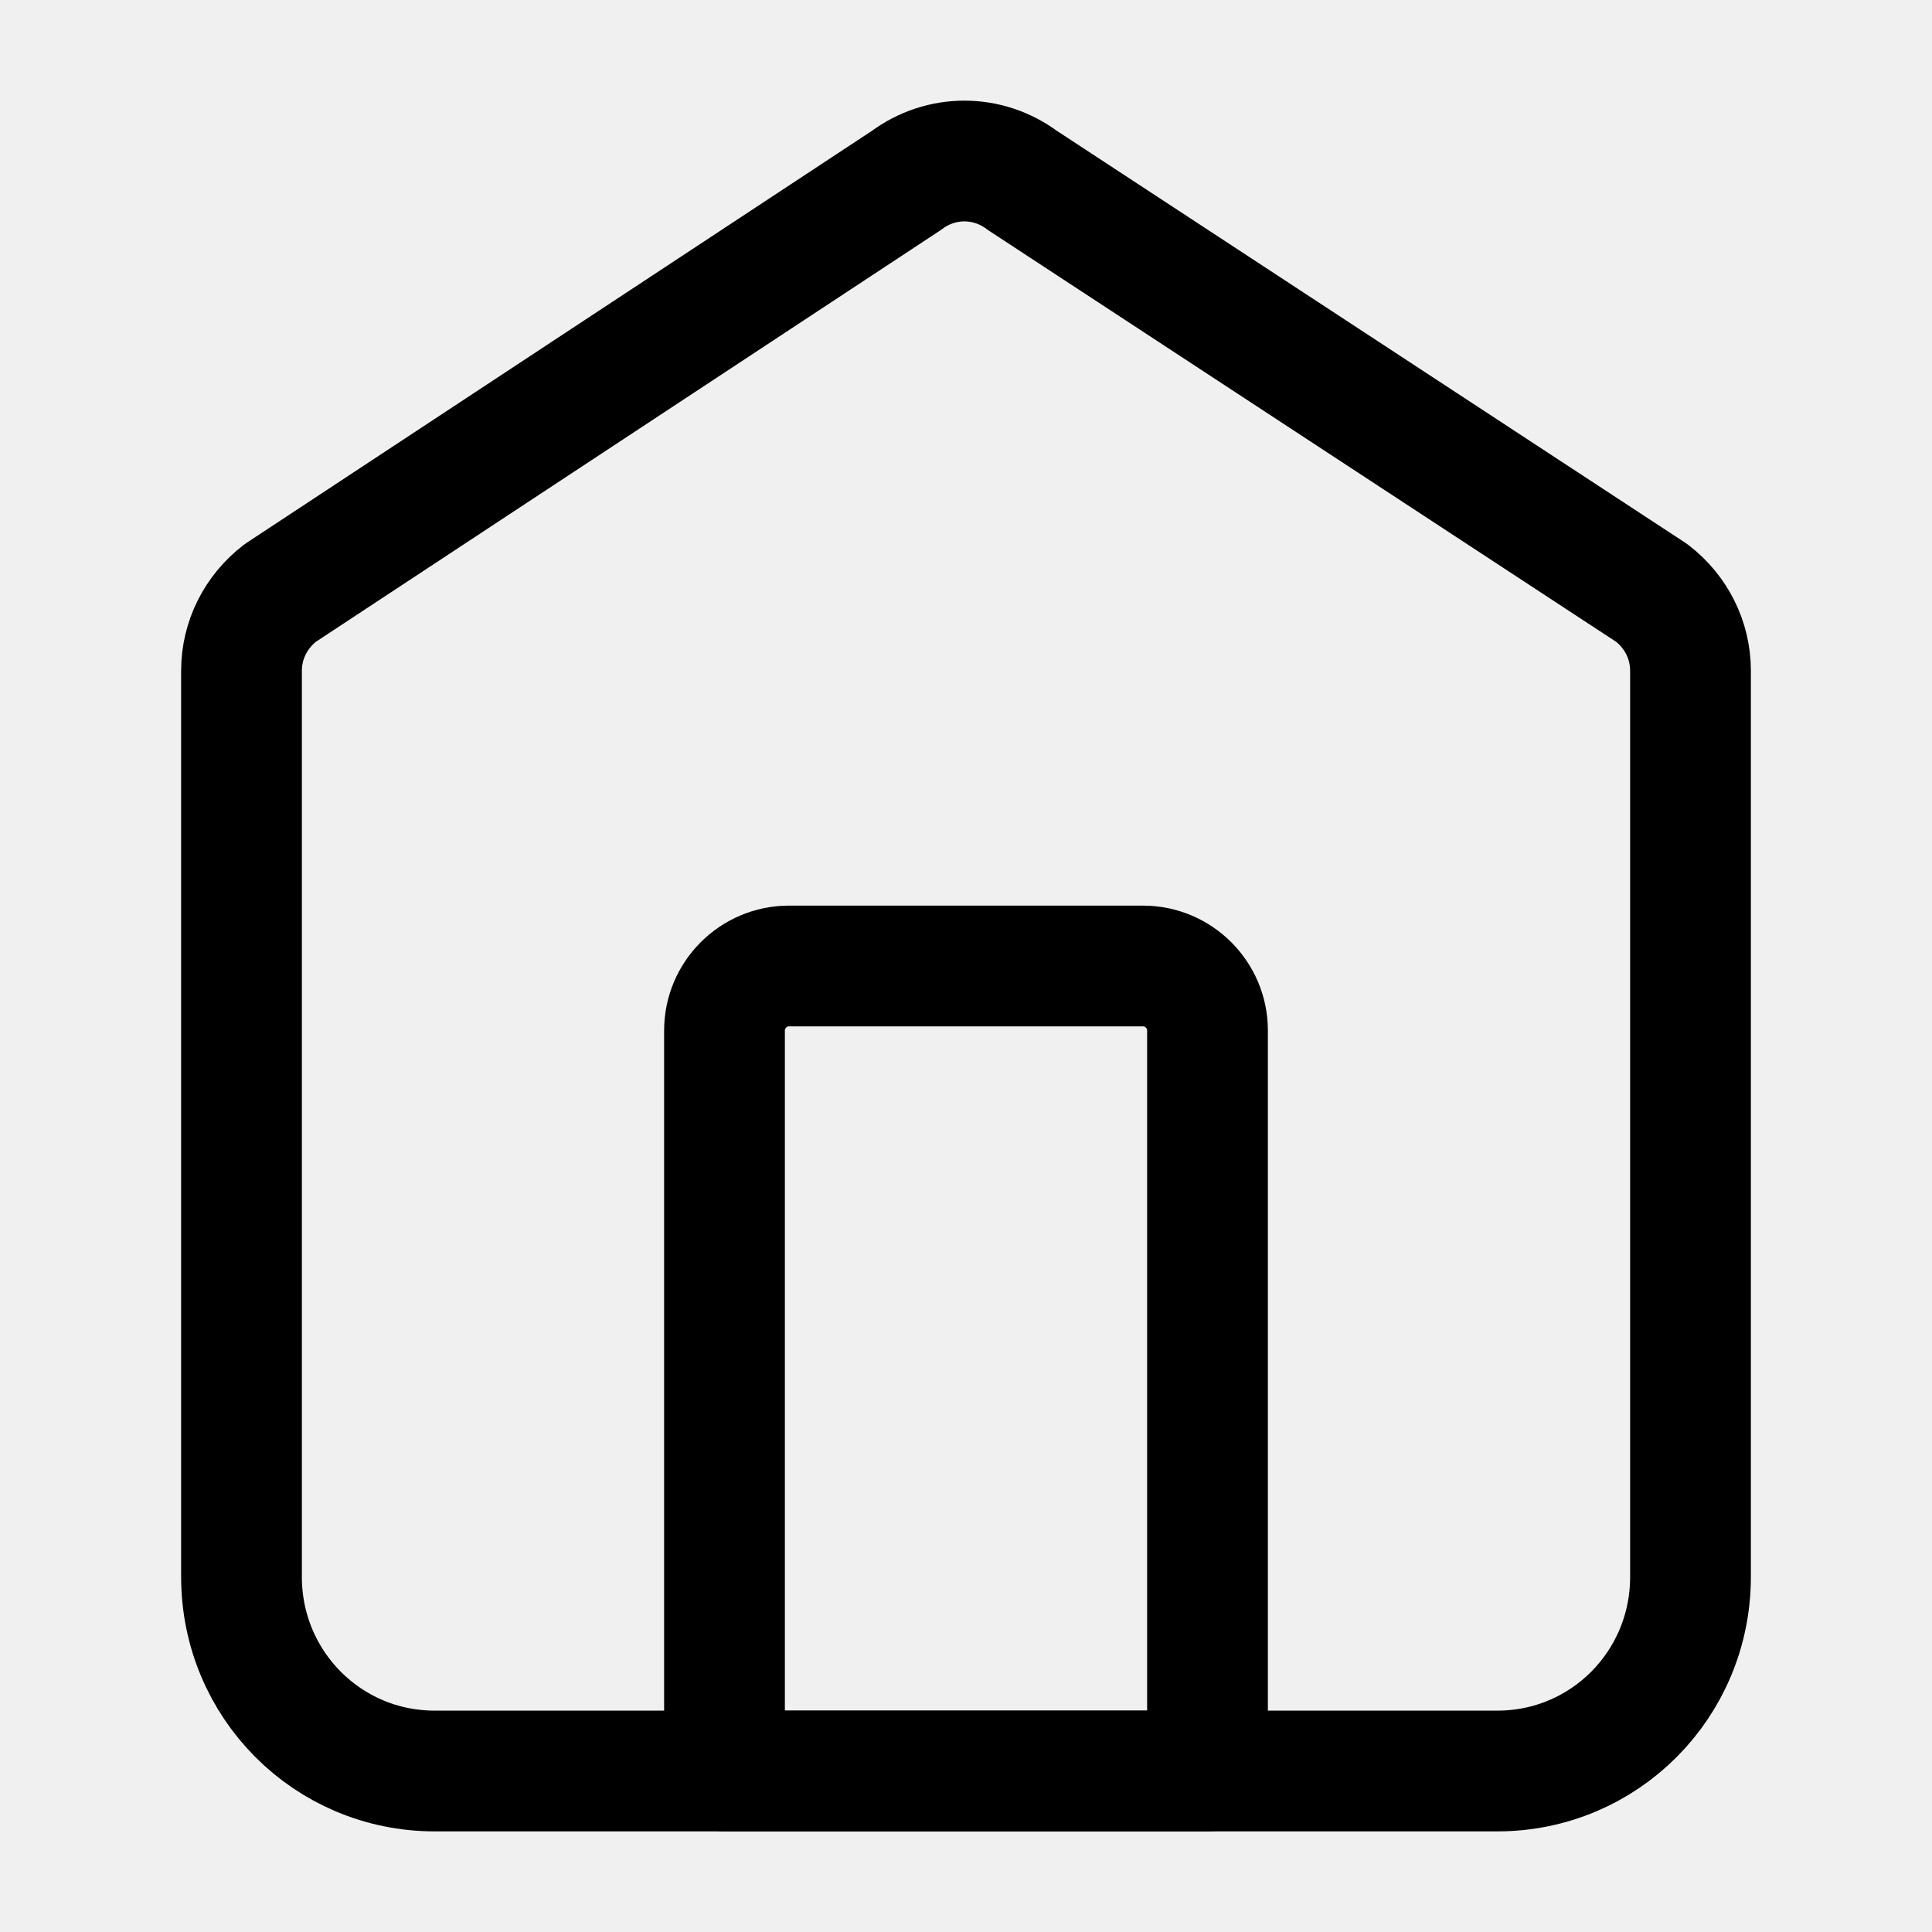
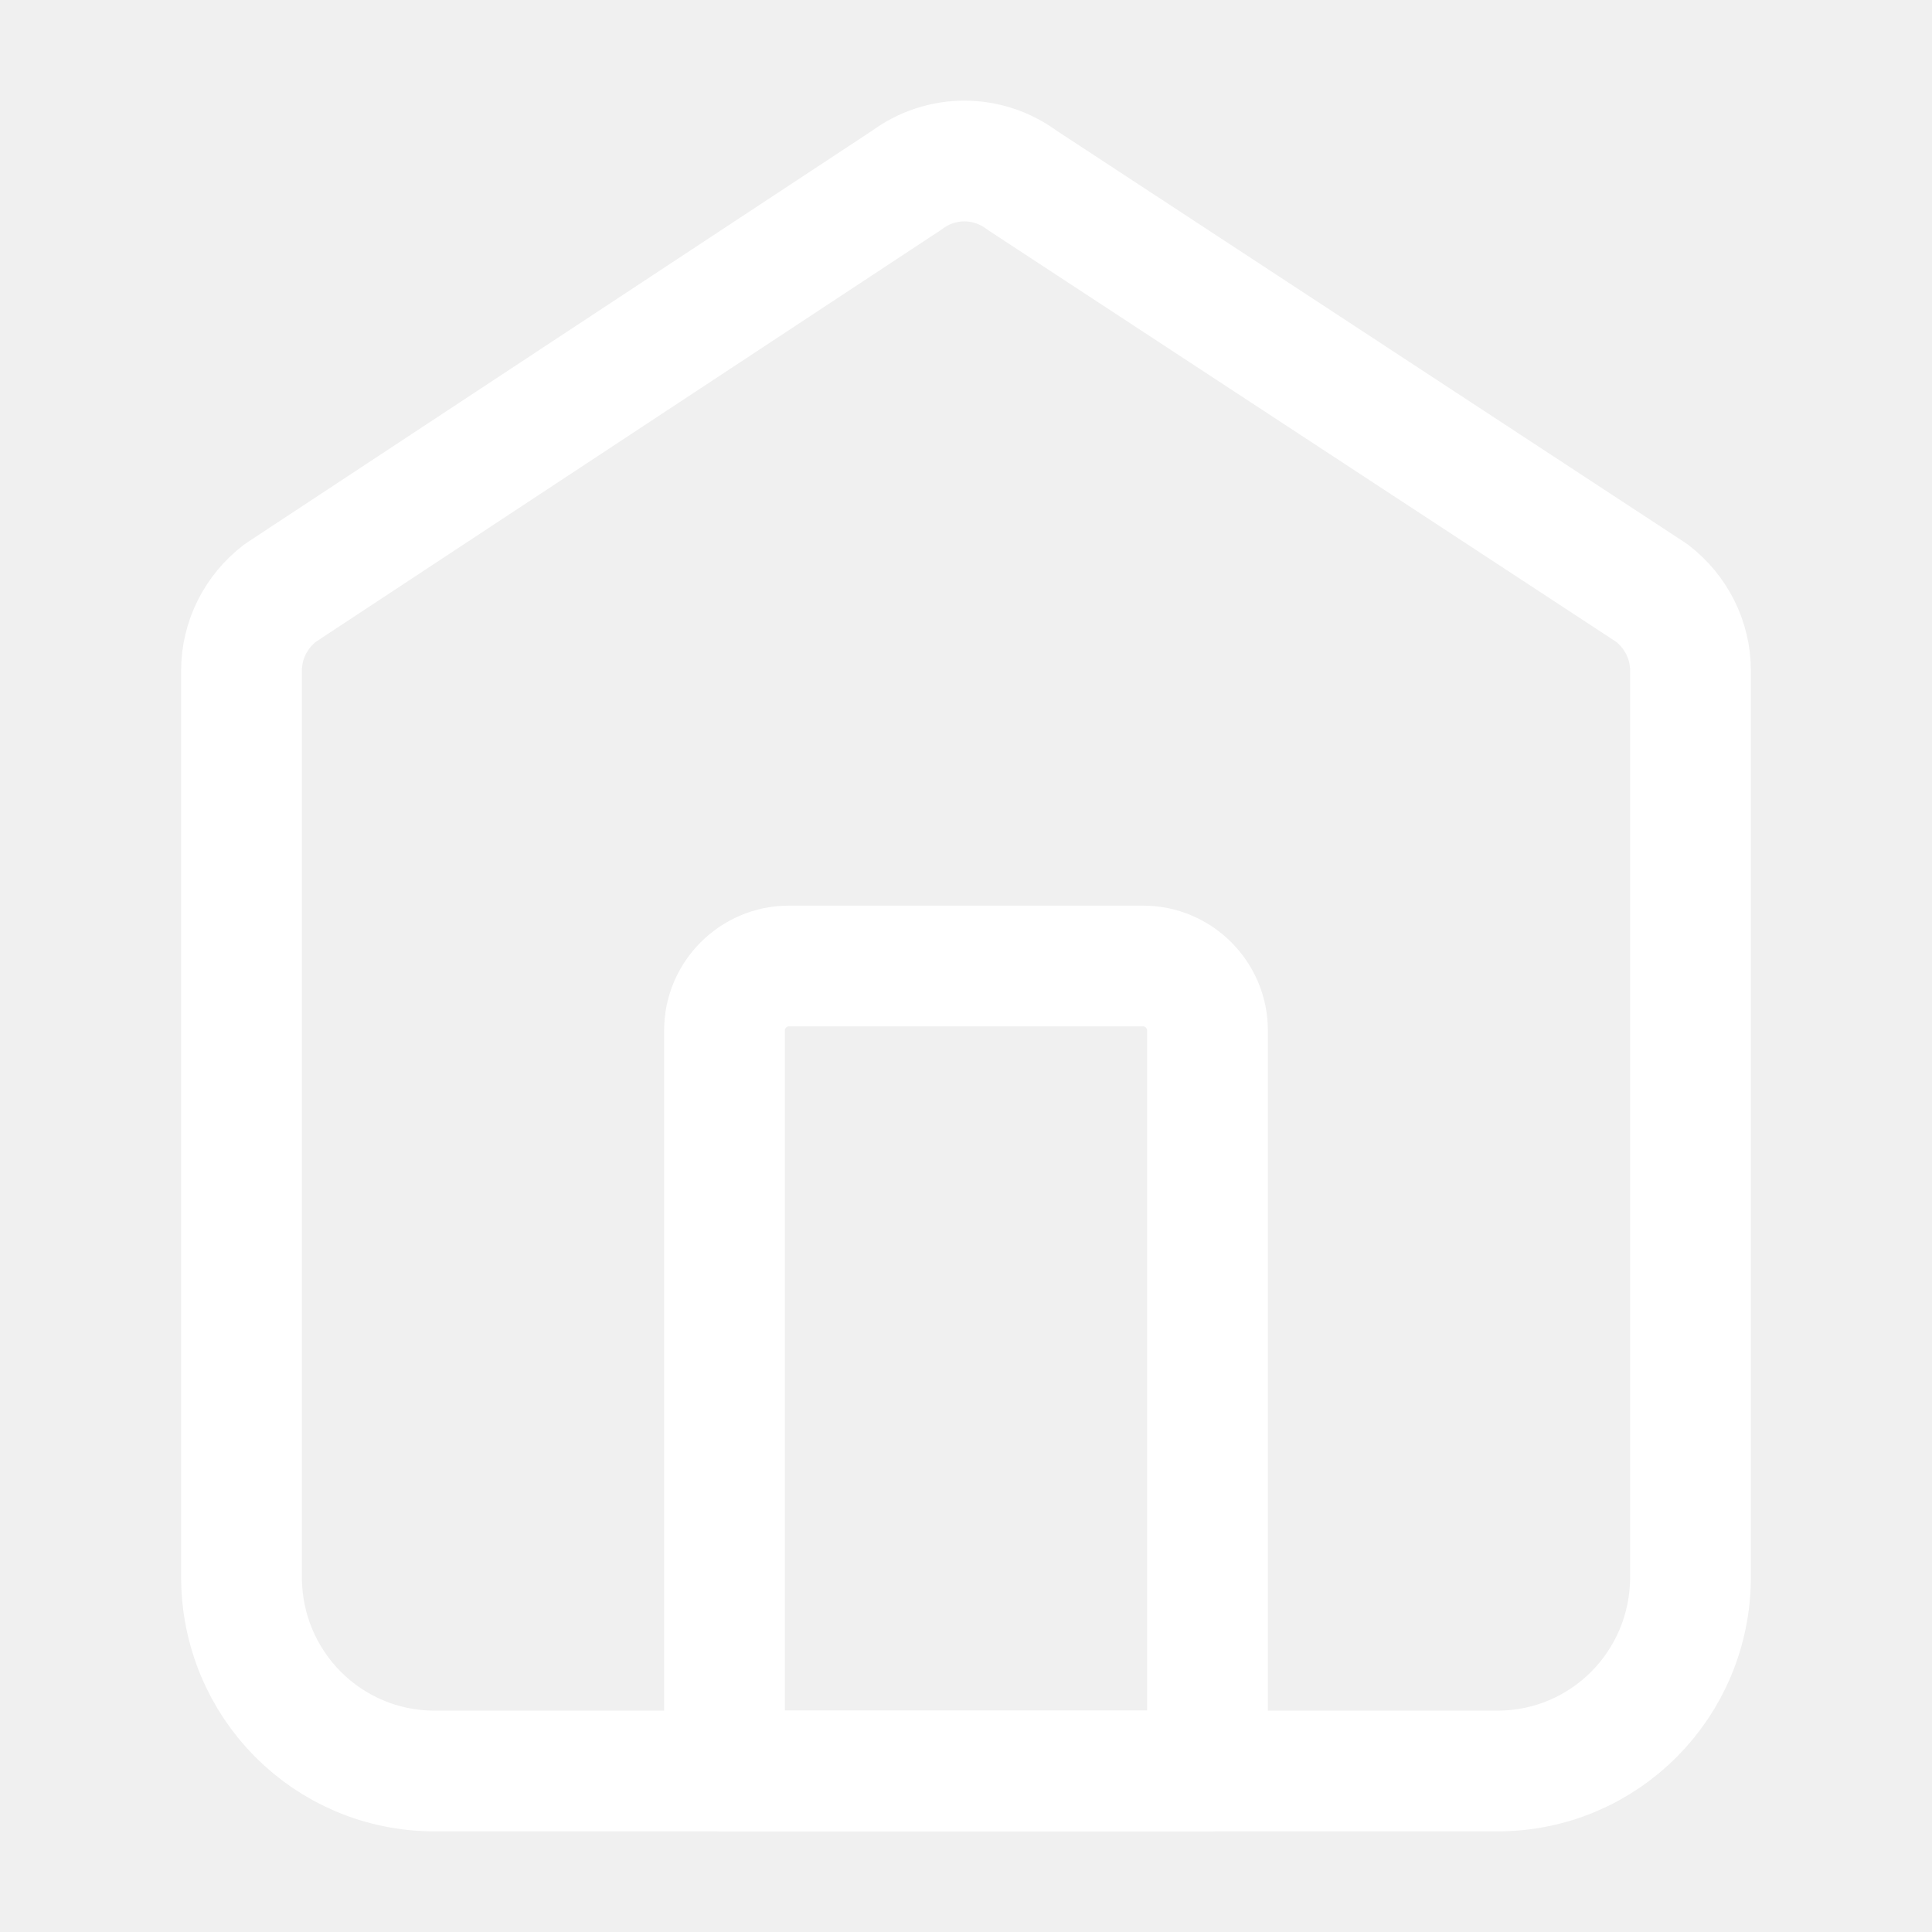
<svg xmlns="http://www.w3.org/2000/svg" width="24" height="24" viewBox="0 0 24 24" fill="none">
-   <path d="M18.6 22H5.4C4.07 22 3 20.925 3 19.588V8.332C3 7.95 3.18 7.598 3.48 7.367L11.26 2.241C11.69 1.92 12.27 1.92 12.7 2.241L20.52 7.367C20.82 7.598 21 7.95 21 8.332V19.588C21 20.925 19.93 22 18.6 22Z" stroke="black" stroke-width="1.5" stroke-miterlimit="10" stroke-linejoin="round" />
-   <path d="M9.8 12H14.2C14.64 12 15 12.36 15 12.8V22H9V12.8C9 12.36 9.36 12 9.8 12Z" stroke="black" stroke-width="1.5" stroke-miterlimit="10" stroke-linejoin="round" />
+   <path d="M18.6 22H5.4C4.07 22 3 20.925 3 19.588V8.332C3 7.95 3.18 7.598 3.48 7.367L11.26 2.241C11.69 1.92 12.27 1.92 12.7 2.241L20.52 7.367C20.82 7.598 21 7.95 21 8.332V19.588C21 20.925 19.93 22 18.6 22Z" stroke="white" stroke-width="1.5" stroke-miterlimit="10" stroke-linejoin="round" />
+   <path d="M9.8 12H14.2C14.64 12 15 12.36 15 12.8V22H9V12.8C9 12.36 9.36 12 9.8 12Z" stroke="white" stroke-width="1.5" stroke-miterlimit="10" stroke-linejoin="round" />
</svg>
